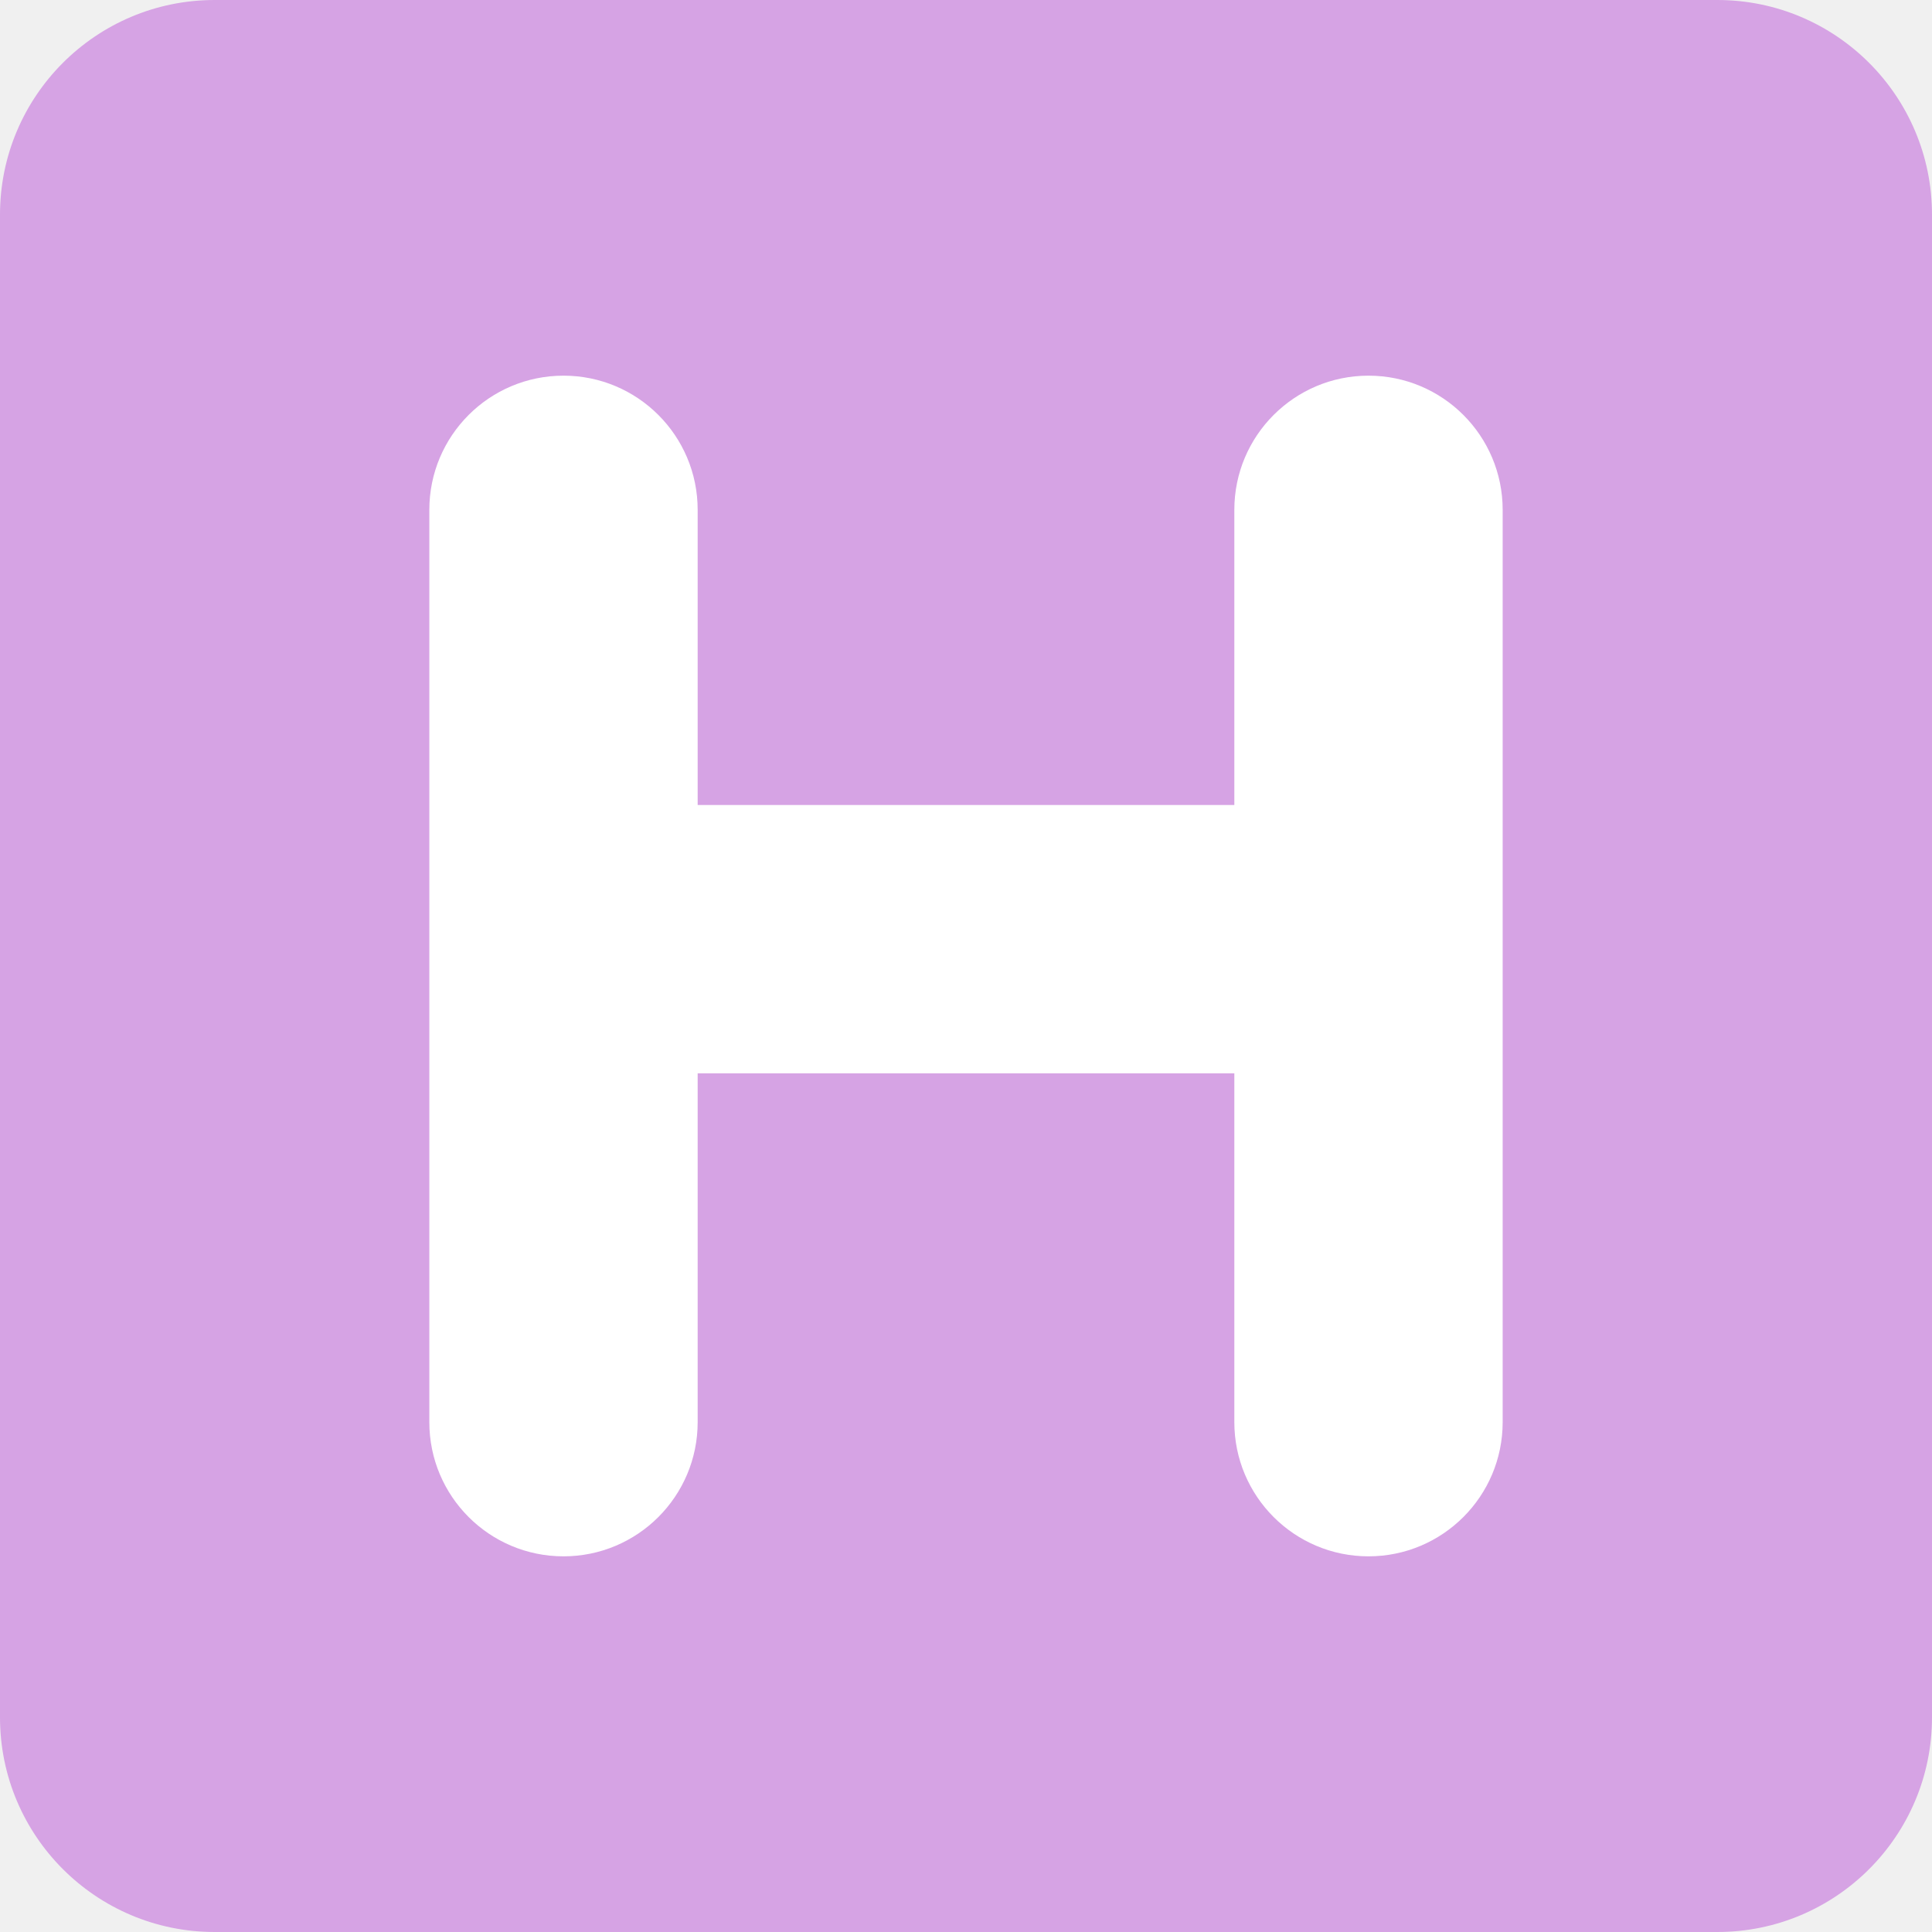
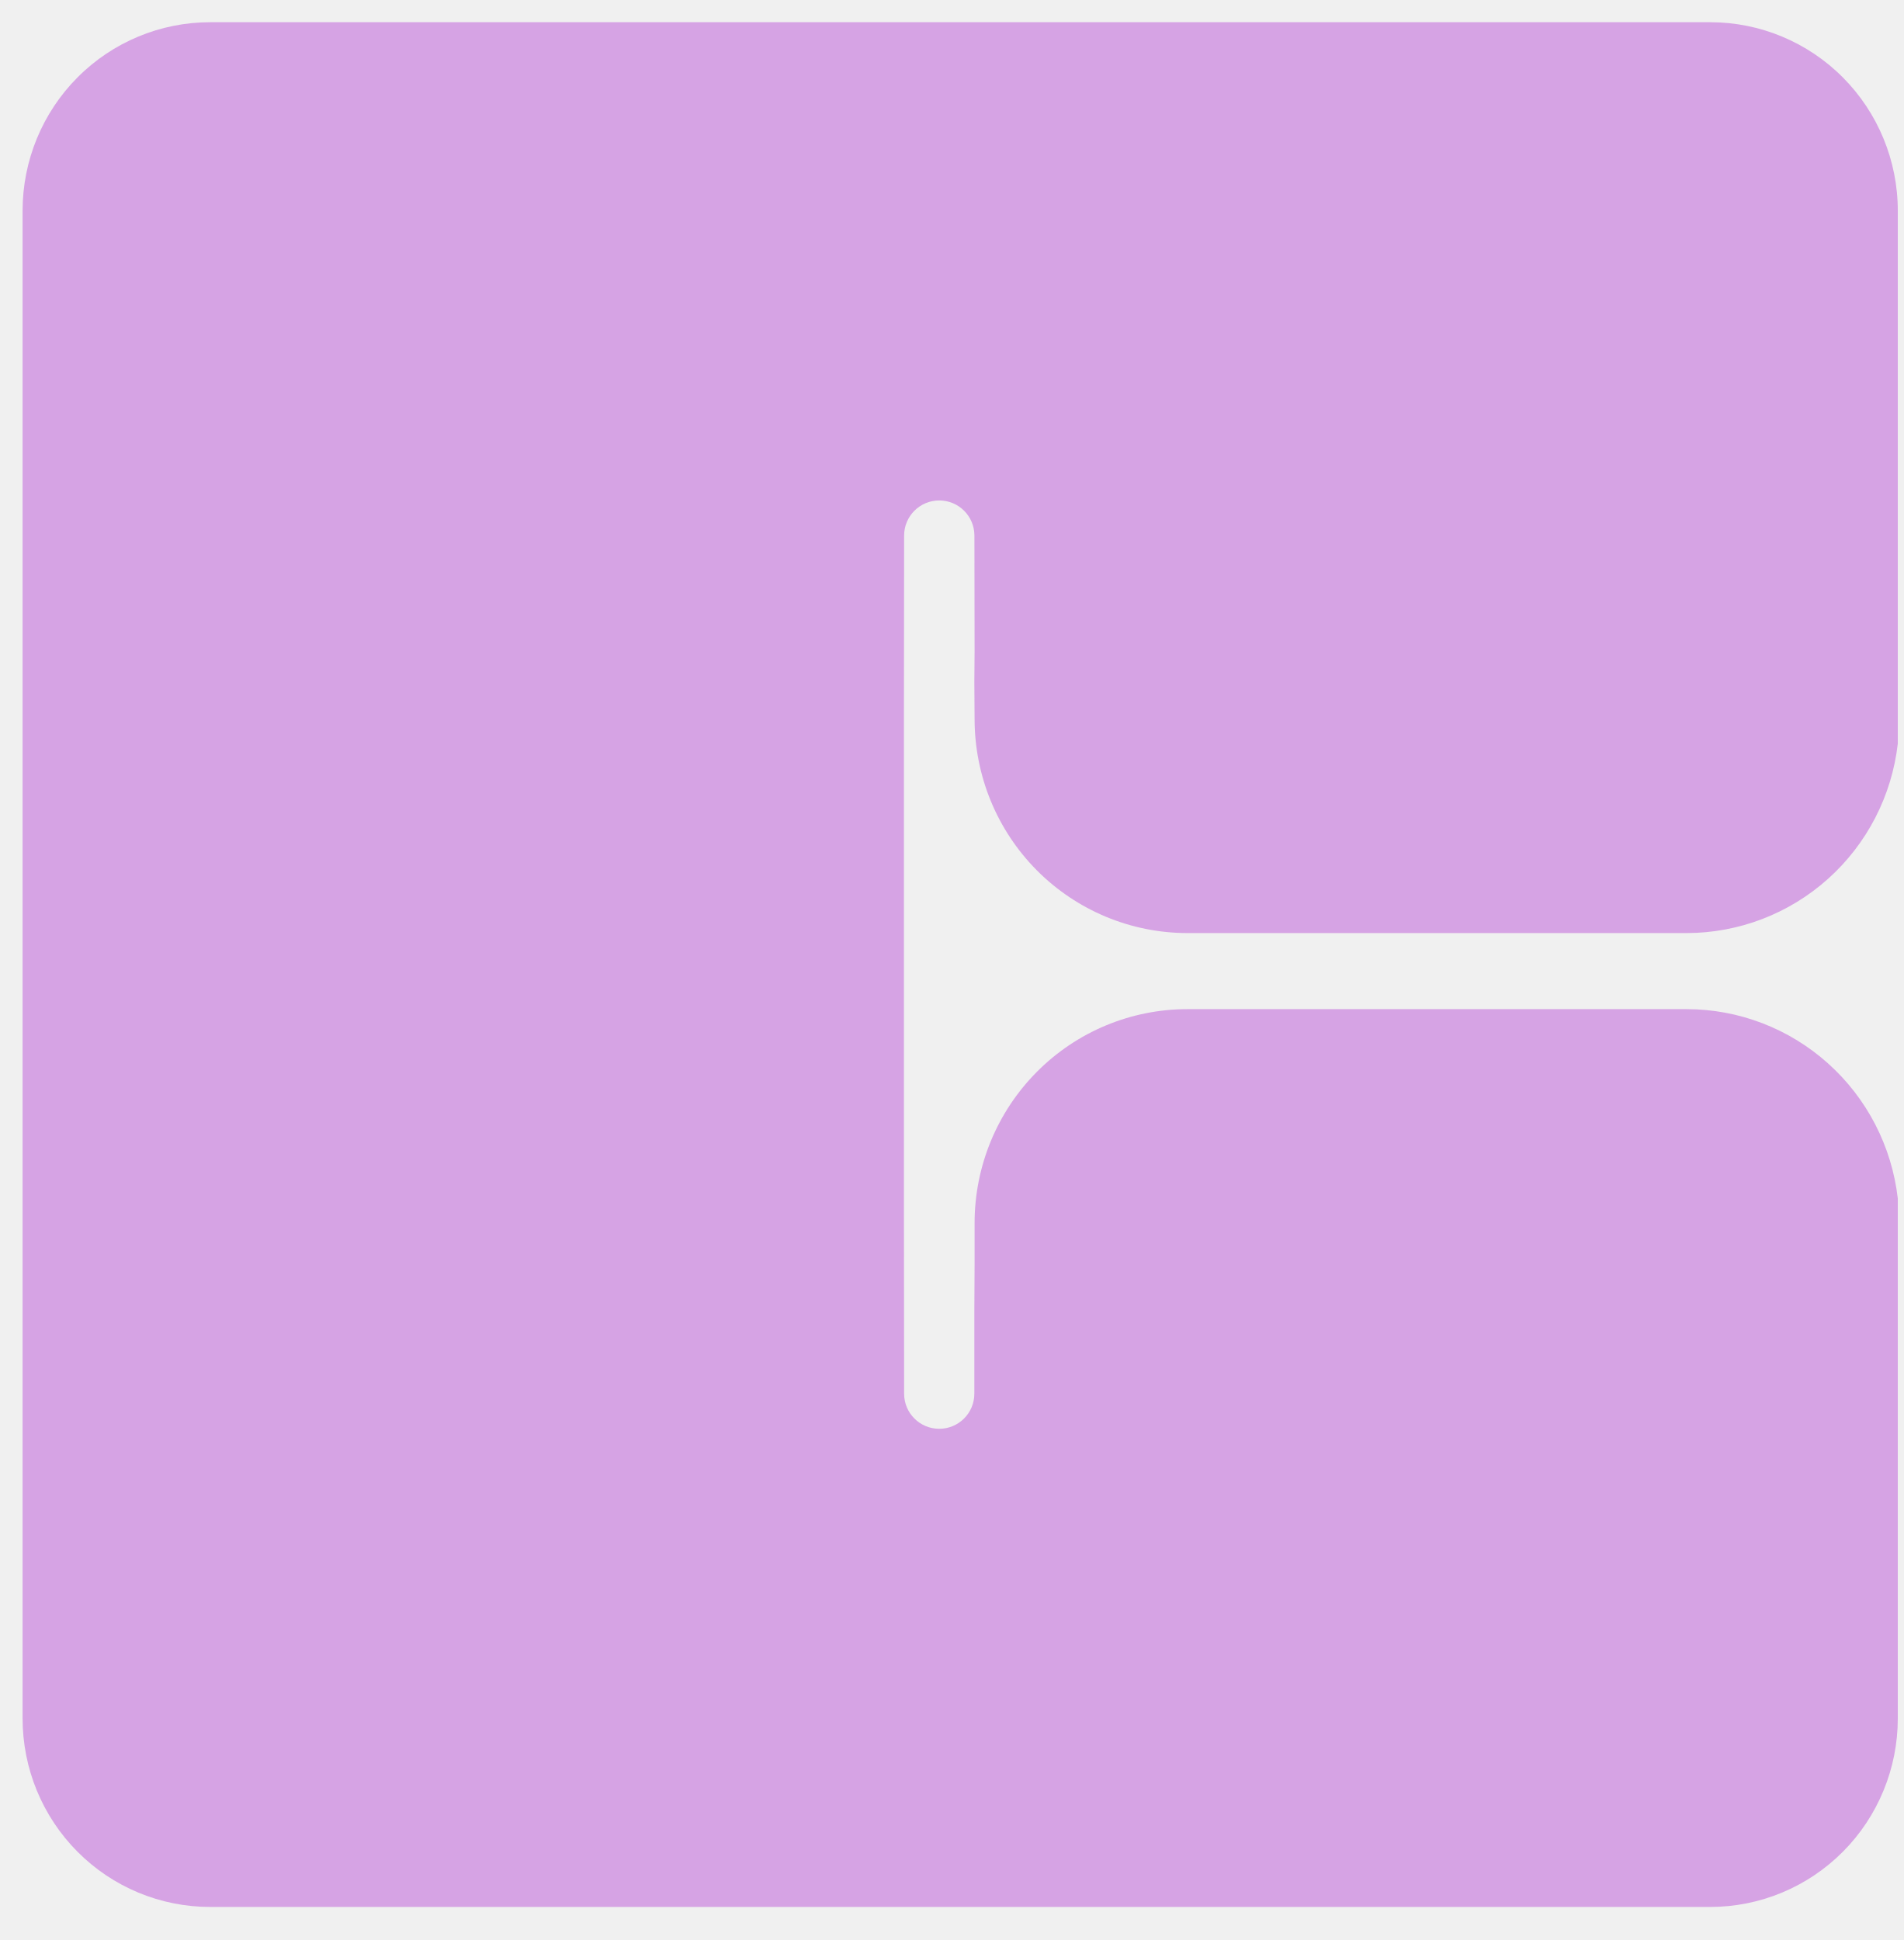
- <svg xmlns="http://www.w3.org/2000/svg" width="800px" height="800px" viewBox="0 0 36 36" aria-hidden="true" role="img" class="iconify iconify--twemoji" preserveAspectRatio="xMidYMid meet">
-   <path fill="#d6a3e4" d="M36 32a4 4 0 0 1-4 4H4a4 4 0 0 1-4-4V4a4 4 0 0 1 4-4h28a4 4 0 0 1 4 4v28z" />
-   <path fill="#FFF" d="M25.5 7A2.5 2.5 0 0 0 23 9.5V15H13V9.5a2.5 2.5 0 1 0-5 0v17a2.5 2.5 0 1 0 5 0V20h10v6.5a2.5 2.5 0 1 0 5 0v-17A2.5 2.5 0 0 0 25.5 7z" />
+ <svg xmlns="http://www.w3.org/2000/svg" width="100%" viewBox="0 0 52 53" fill="#d6a3e4">
+   <path d="M32.428 25.491L46.062 25.491C47.488 25.491 48.864 24.964 49.928 24.01C50.993 23.056 51.671 21.742 51.834 20.318V5.756C51.834 4.39 51.294 3.08 50.333 2.115C49.373 1.149 48.07 0.607 46.712 0.607L5.739 0.607C4.38 0.607 3.077 1.149 2.117 2.115C1.156 3.08 0.617 4.39 0.617 5.756L0.617 46.948C0.617 47.624 0.749 48.294 1.006 48.918C1.264 49.543 1.641 50.111 2.117 50.589C2.592 51.067 3.157 51.447 3.778 51.705C4.4 51.964 5.066 52.097 5.739 52.097H46.712C47.385 52.097 48.051 51.964 48.672 51.705C49.294 51.446 49.858 51.067 50.334 50.589C50.81 50.111 51.187 49.543 51.444 48.918C51.702 48.294 51.834 47.624 51.834 46.948V35.376V32.74C51.67 31.317 50.992 30.004 49.928 29.051C48.865 28.097 47.49 27.57 46.065 27.569L32.429 27.569C30.888 27.57 29.411 28.185 28.322 29.28C27.233 30.375 26.62 31.86 26.619 33.409V34.556L26.612 35.818V38.075C26.612 38.605 26.183 39.034 25.653 39.034V39.034C25.123 39.034 24.694 38.605 24.694 38.076L24.689 33.044V32.996L24.689 19.71V19.591L24.694 14.632C24.694 14.101 25.124 13.672 25.654 13.672V13.672C26.183 13.672 26.613 14.101 26.614 14.631L26.619 17.812L26.612 18.625L26.619 19.652C26.621 21.201 27.233 22.685 28.322 23.78C29.411 24.874 30.888 25.49 32.428 25.491Z" fill="#d6a3e4" />
</svg>
